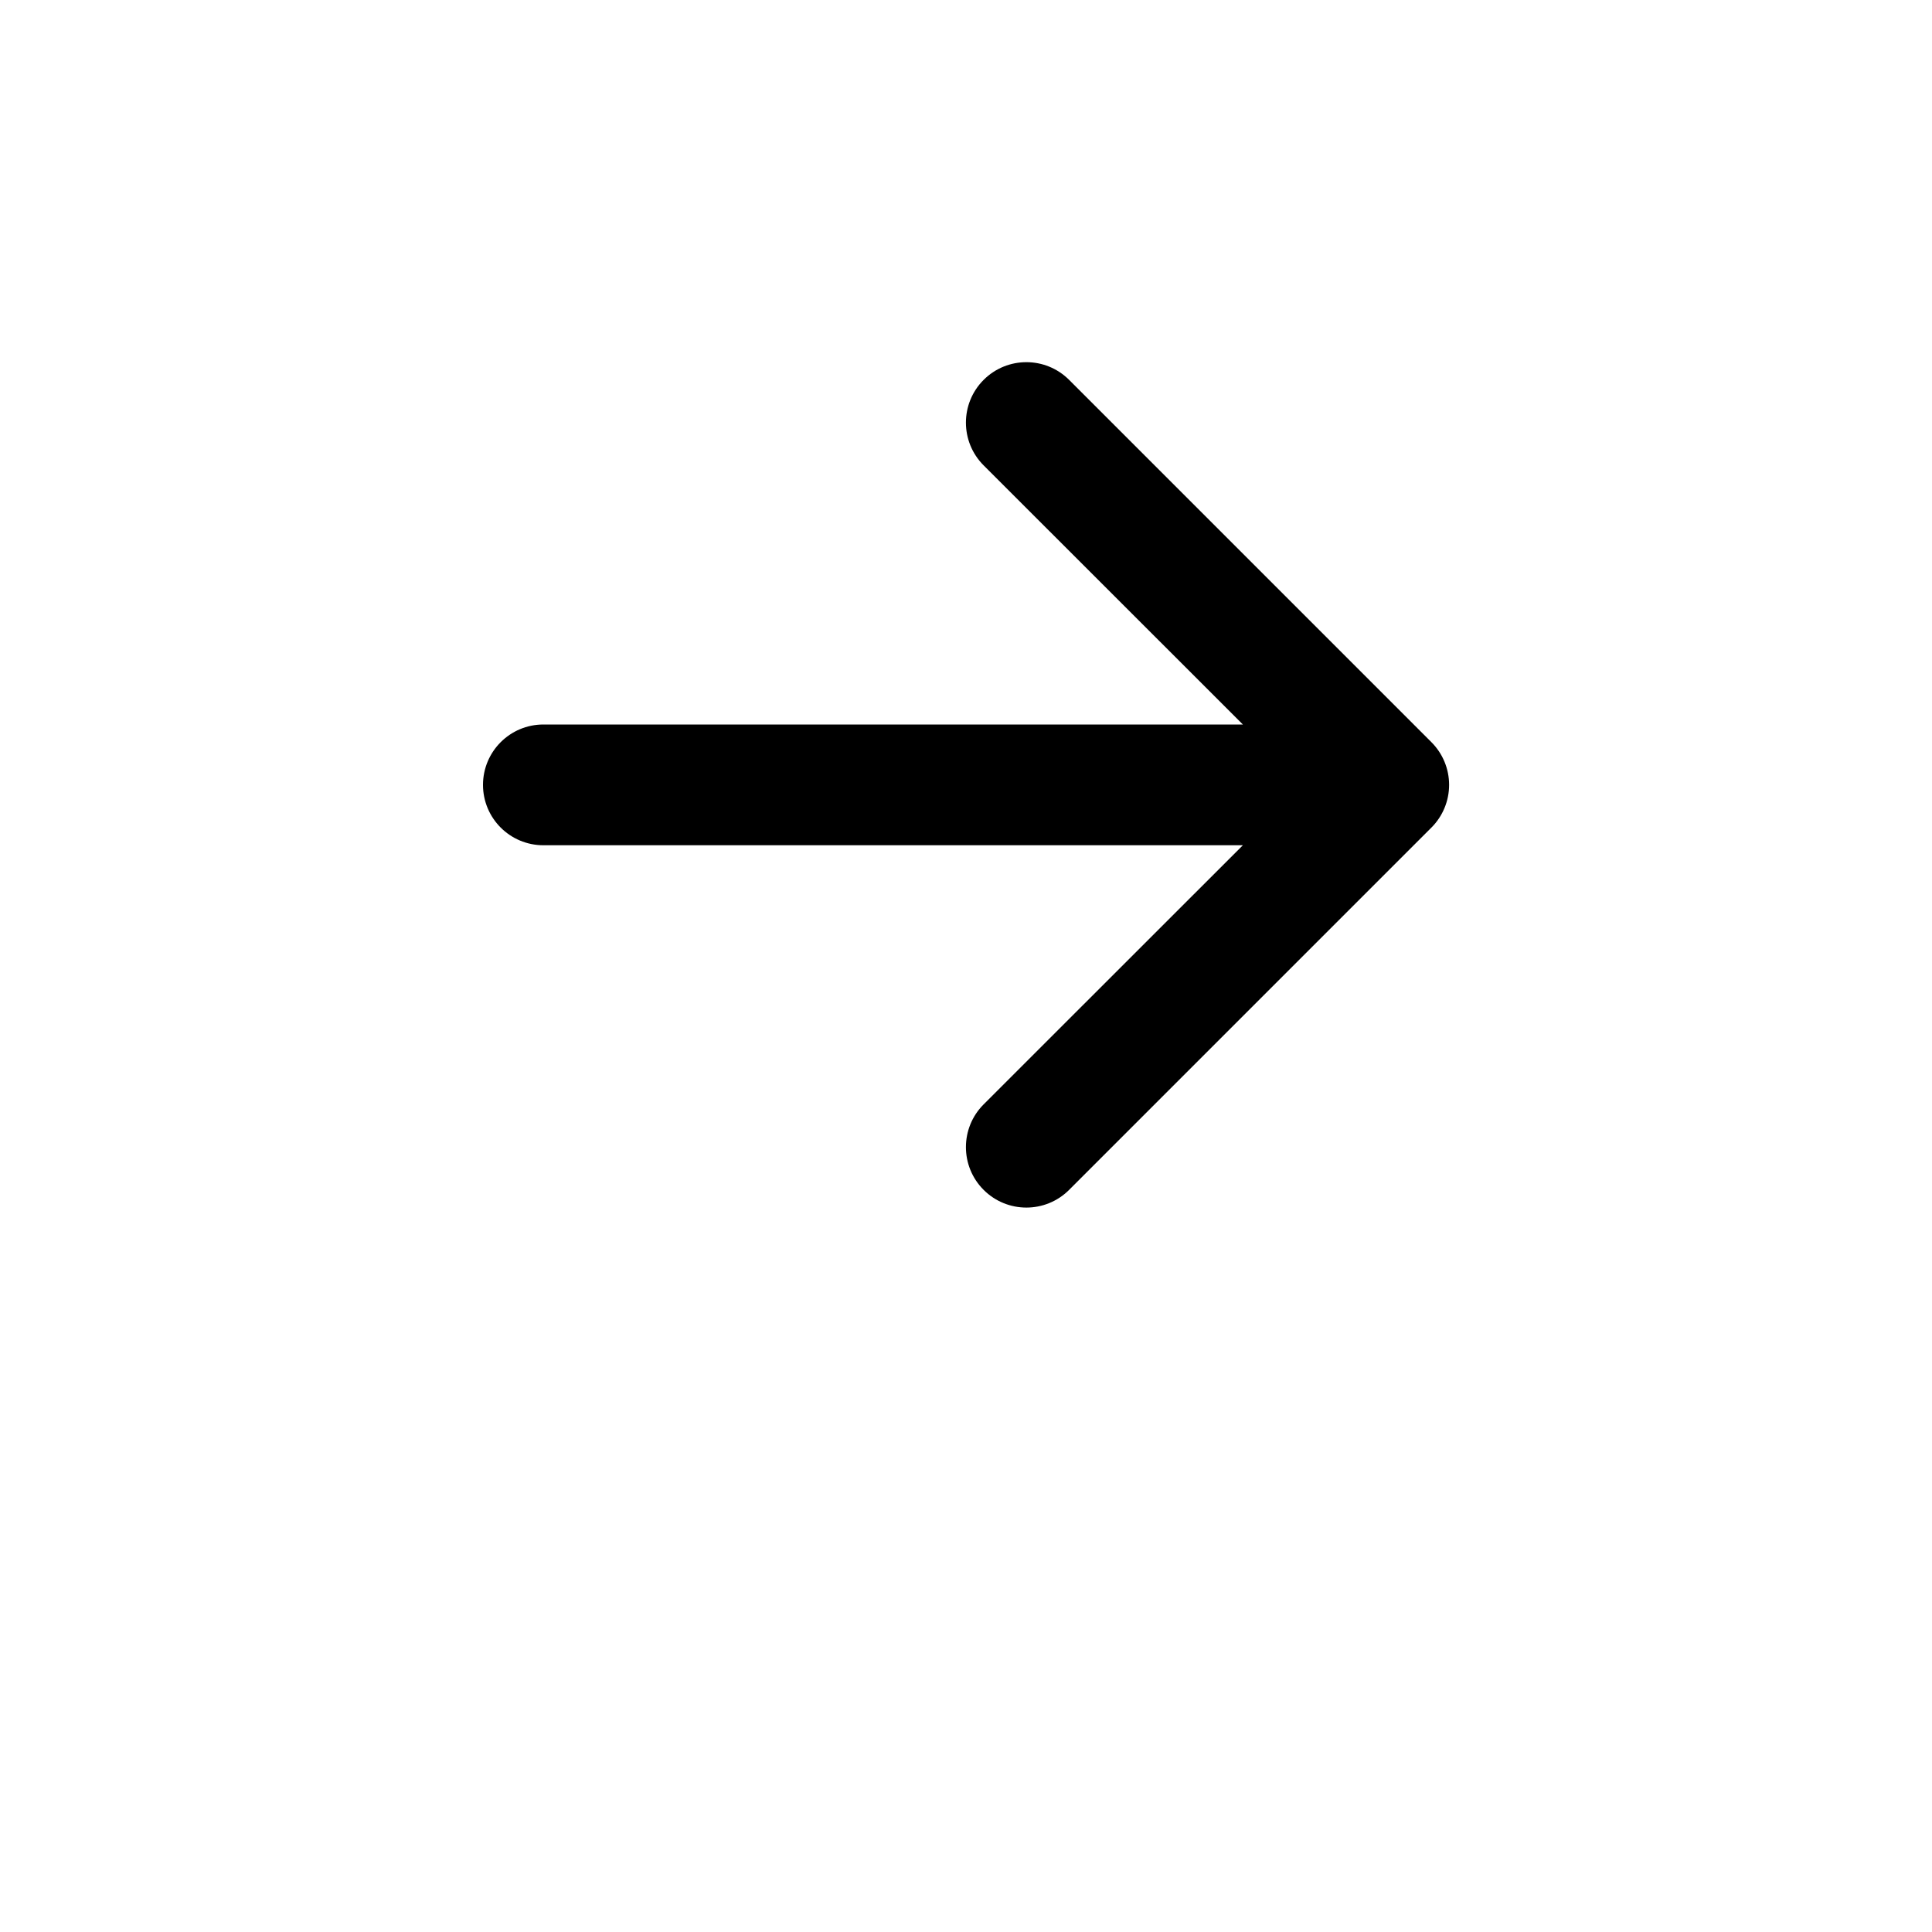
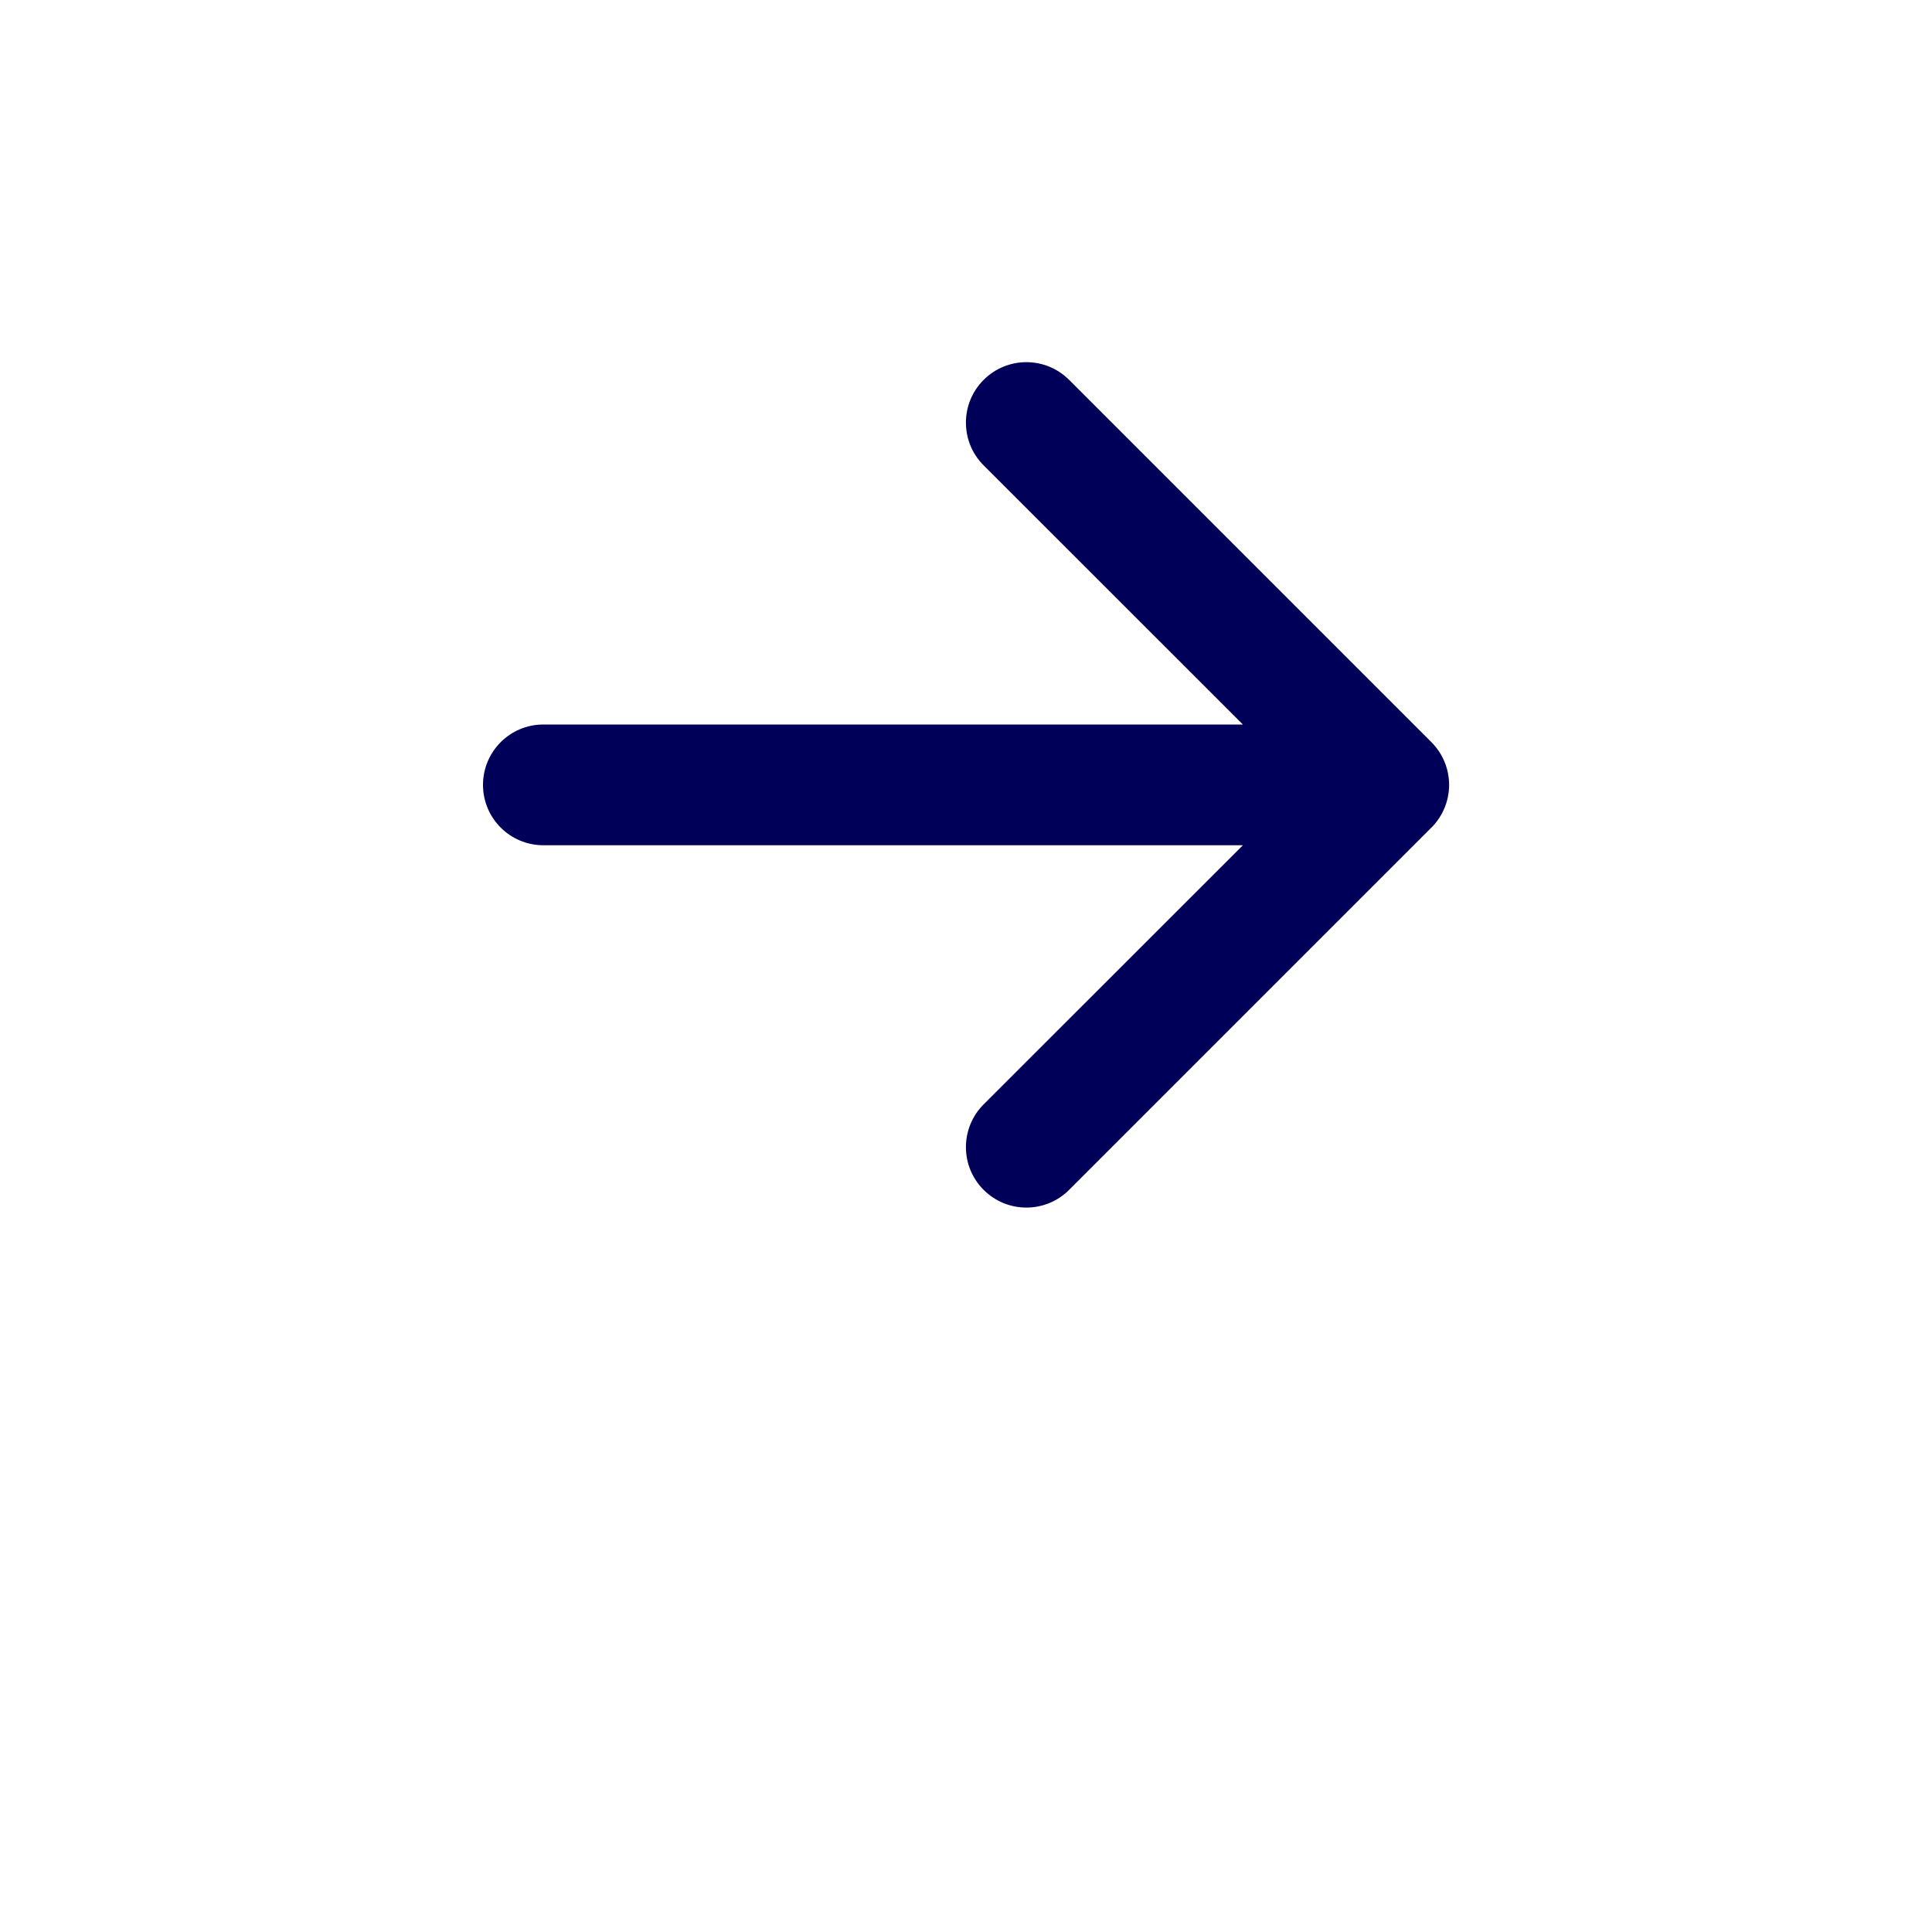
- <svg xmlns="http://www.w3.org/2000/svg" width="16" height="16" fill="currentColor" class="bi bi-arrow-right-short" viewBox="0 1.5 16 16">
+ <svg xmlns="http://www.w3.org/2000/svg" width="16" height="16" fill="#000059" class="bi bi-arrow-right-short" viewBox="0 1.5 16 16">
  <path fill-rule="evenodd" d="M4 8a.5.5 0 0 1 .5-.5h5.793L8.146 5.354a.5.5 0 1 1 .708-.708l3 3a.5.5 0 0 1 0 .708l-3 3a.5.5 0 0 1-.708-.708L10.293 8.5H4.5A.5.5 0 0 1 4 8z" />
</svg>
